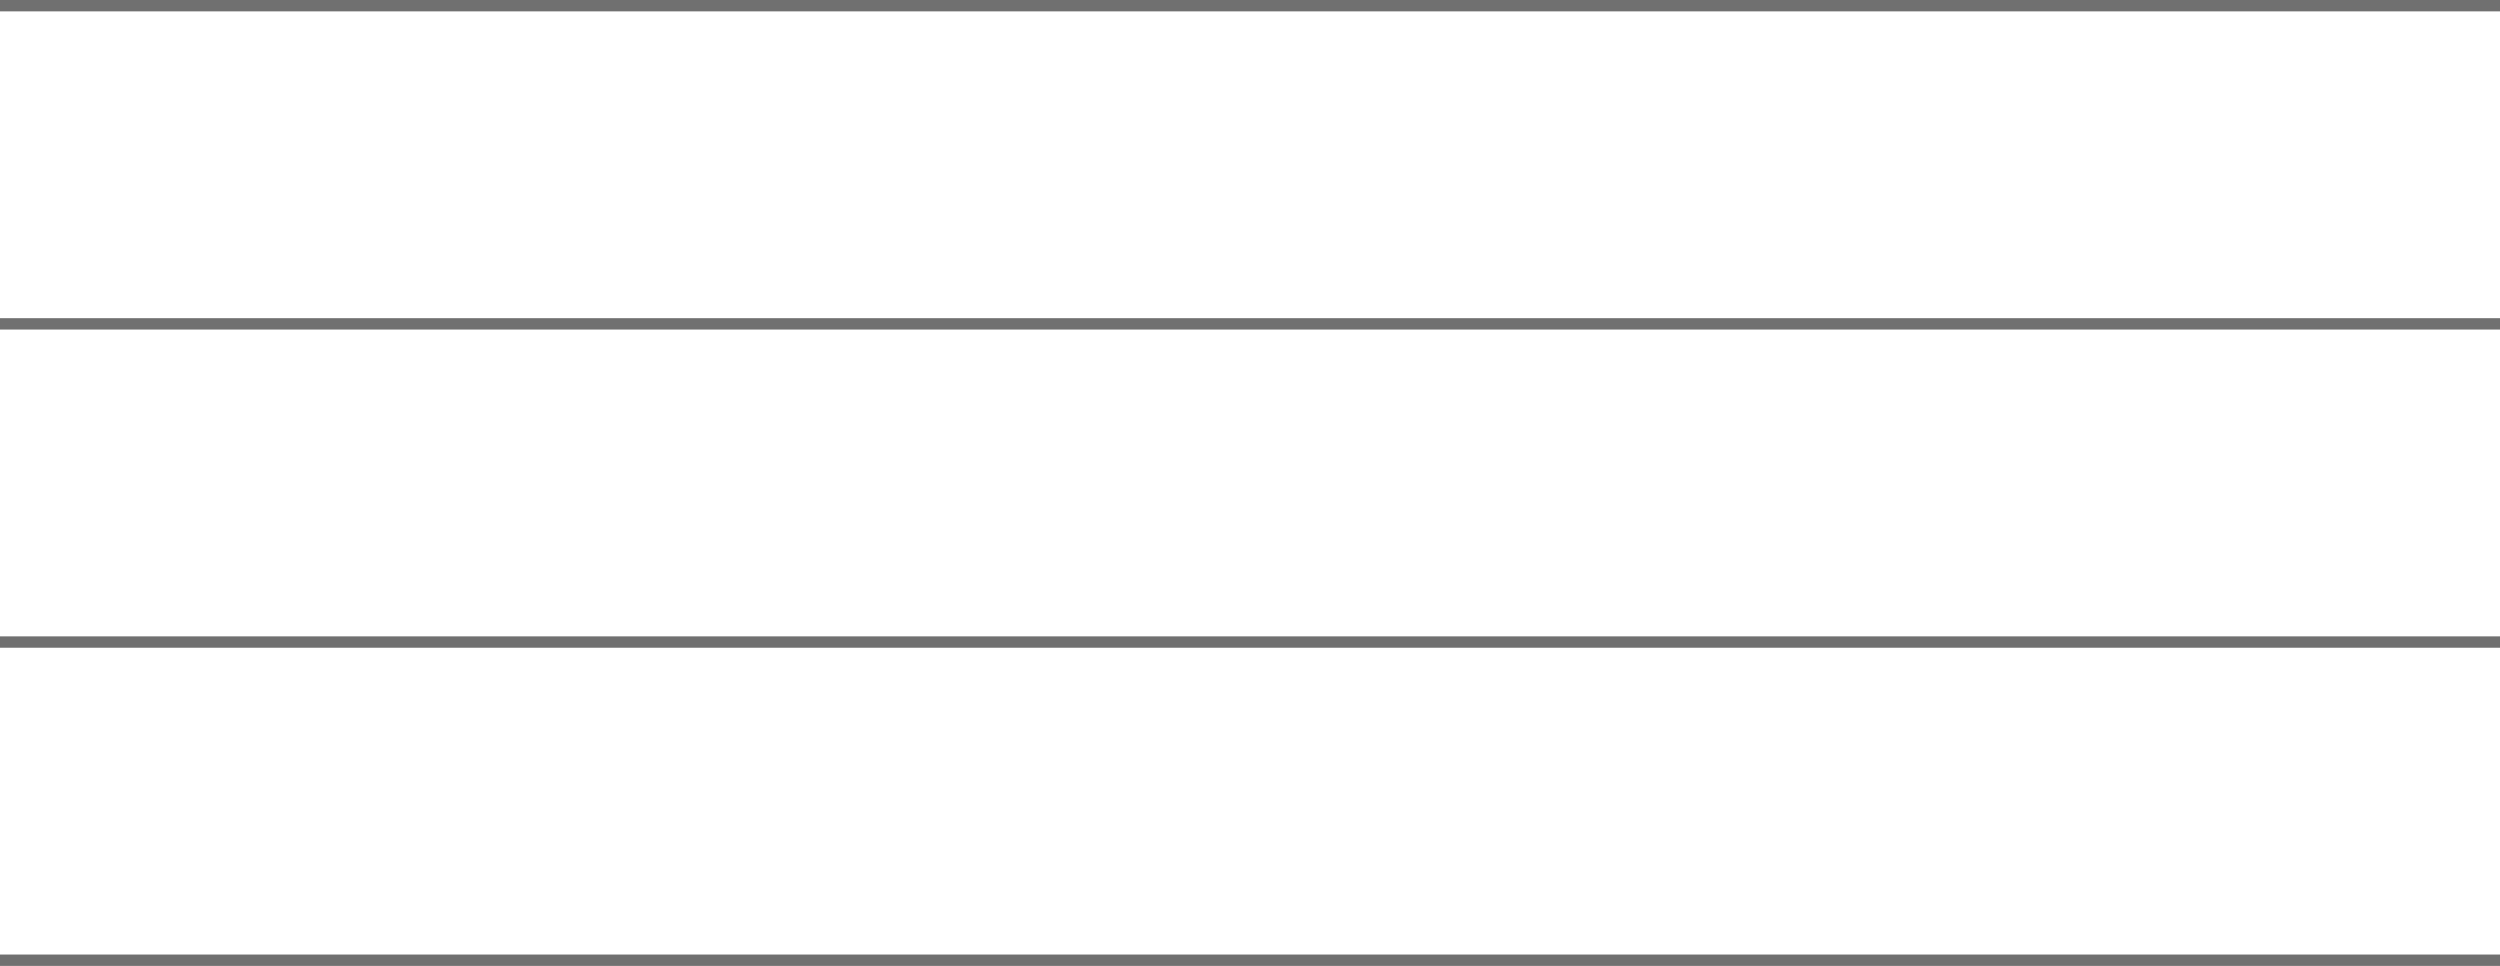
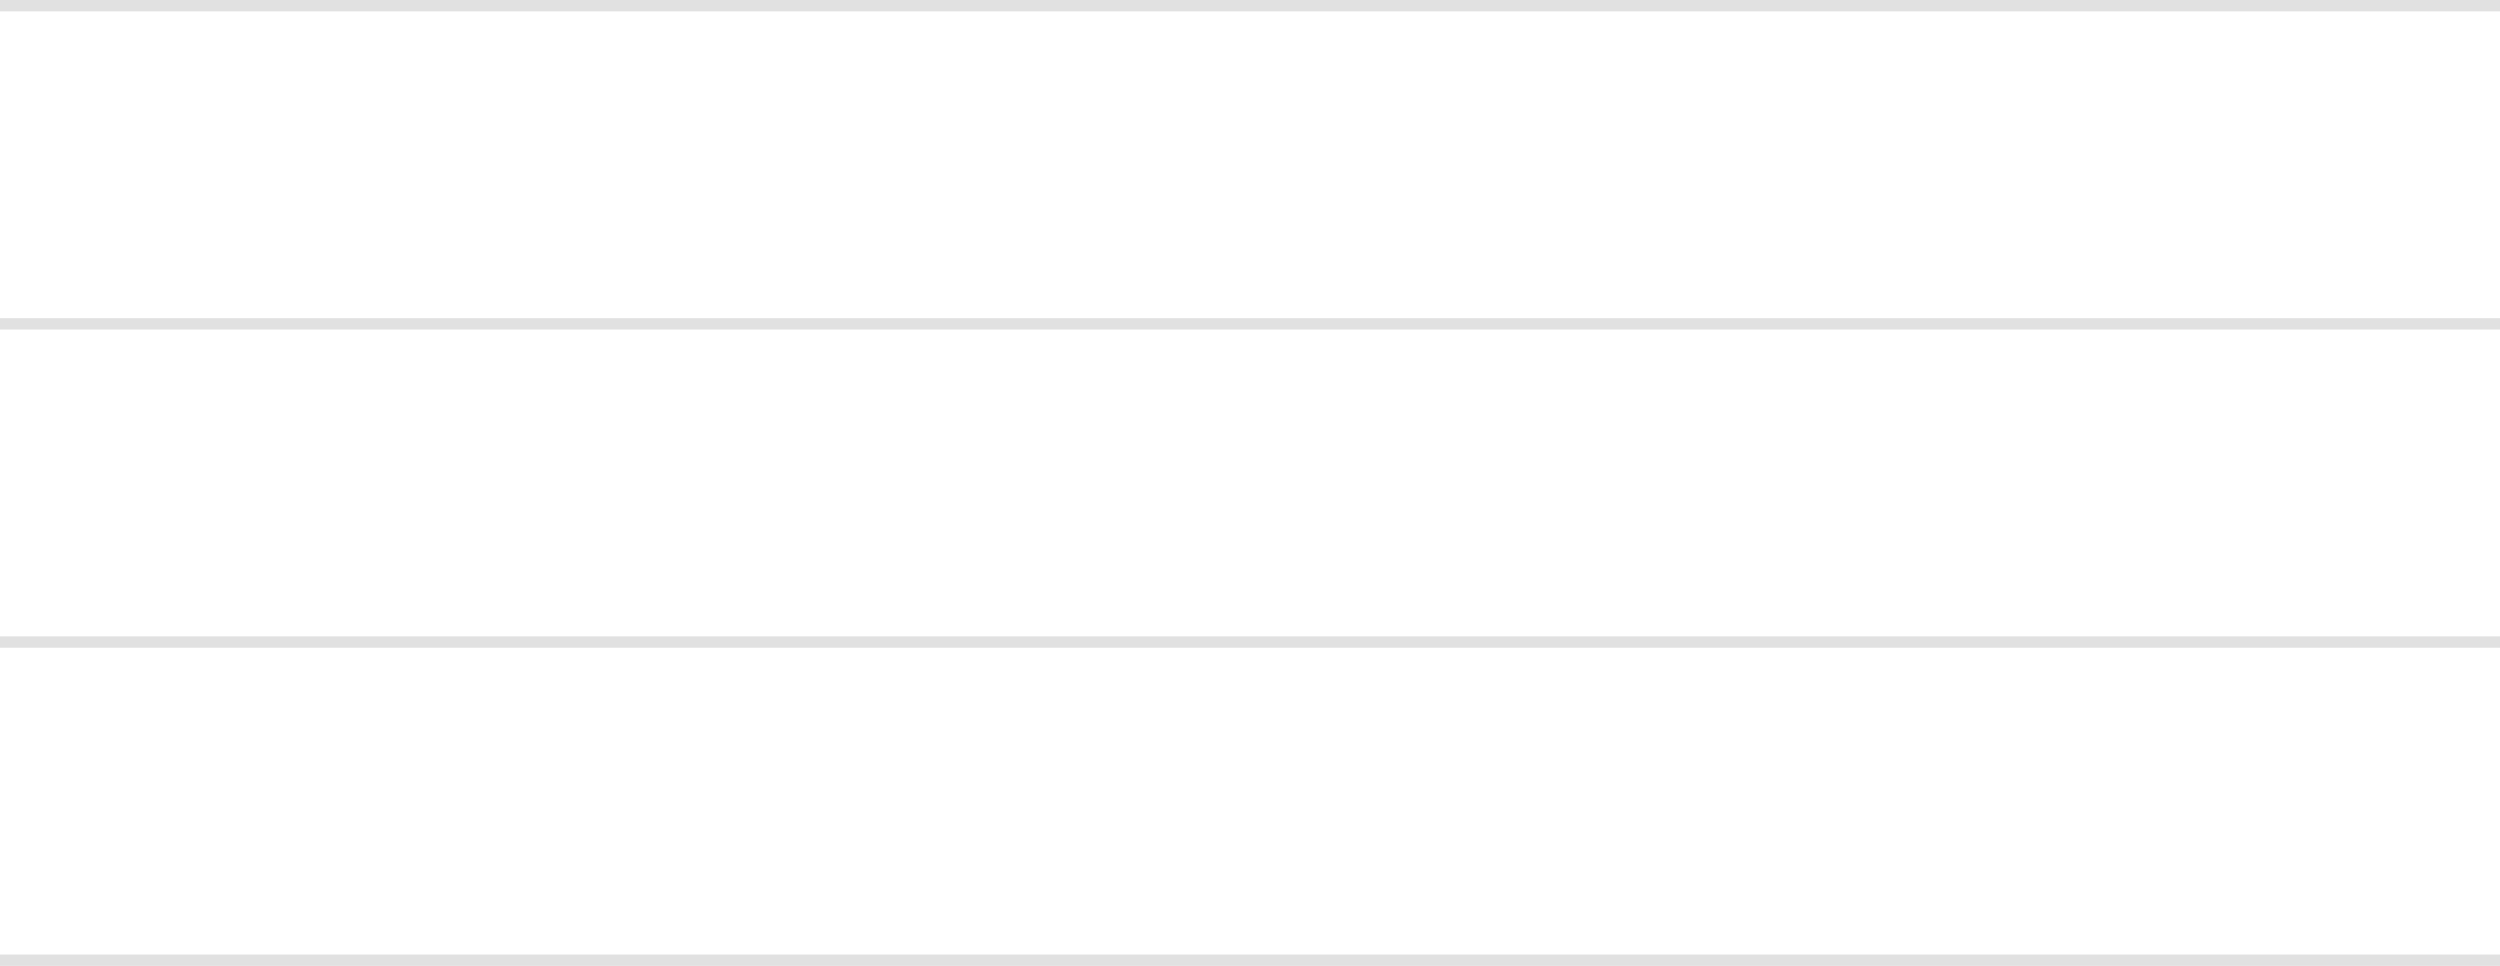
<svg xmlns="http://www.w3.org/2000/svg" viewBox="0 0 220 85">
  <defs>
-     <style>.cls-1{fill:none;stroke:#707070;}</style>
+     <style>.cls-1{fill:none;stroke:#e1e1e1;}</style>
  </defs>
  <g id="Layer_2" data-name="Layer 2">
    <g id="Layer_1-2" data-name="Layer 1">
      <line id="Line_11" data-name="Line 11" class="cls-1" y1="0.5" x2="220" y2="0.5" />
      <line id="Line_11-2" data-name="Line 11-2" class="cls-1" y1="28.5" x2="220" y2="28.5" />
      <line id="Line_11-3" data-name="Line 11-3" class="cls-1" y1="56.5" x2="220" y2="56.5" />
      <line id="Line_11-4" data-name="Line 11-4" class="cls-1" y1="84.5" x2="220" y2="84.5" />
    </g>
  </g>
</svg>
